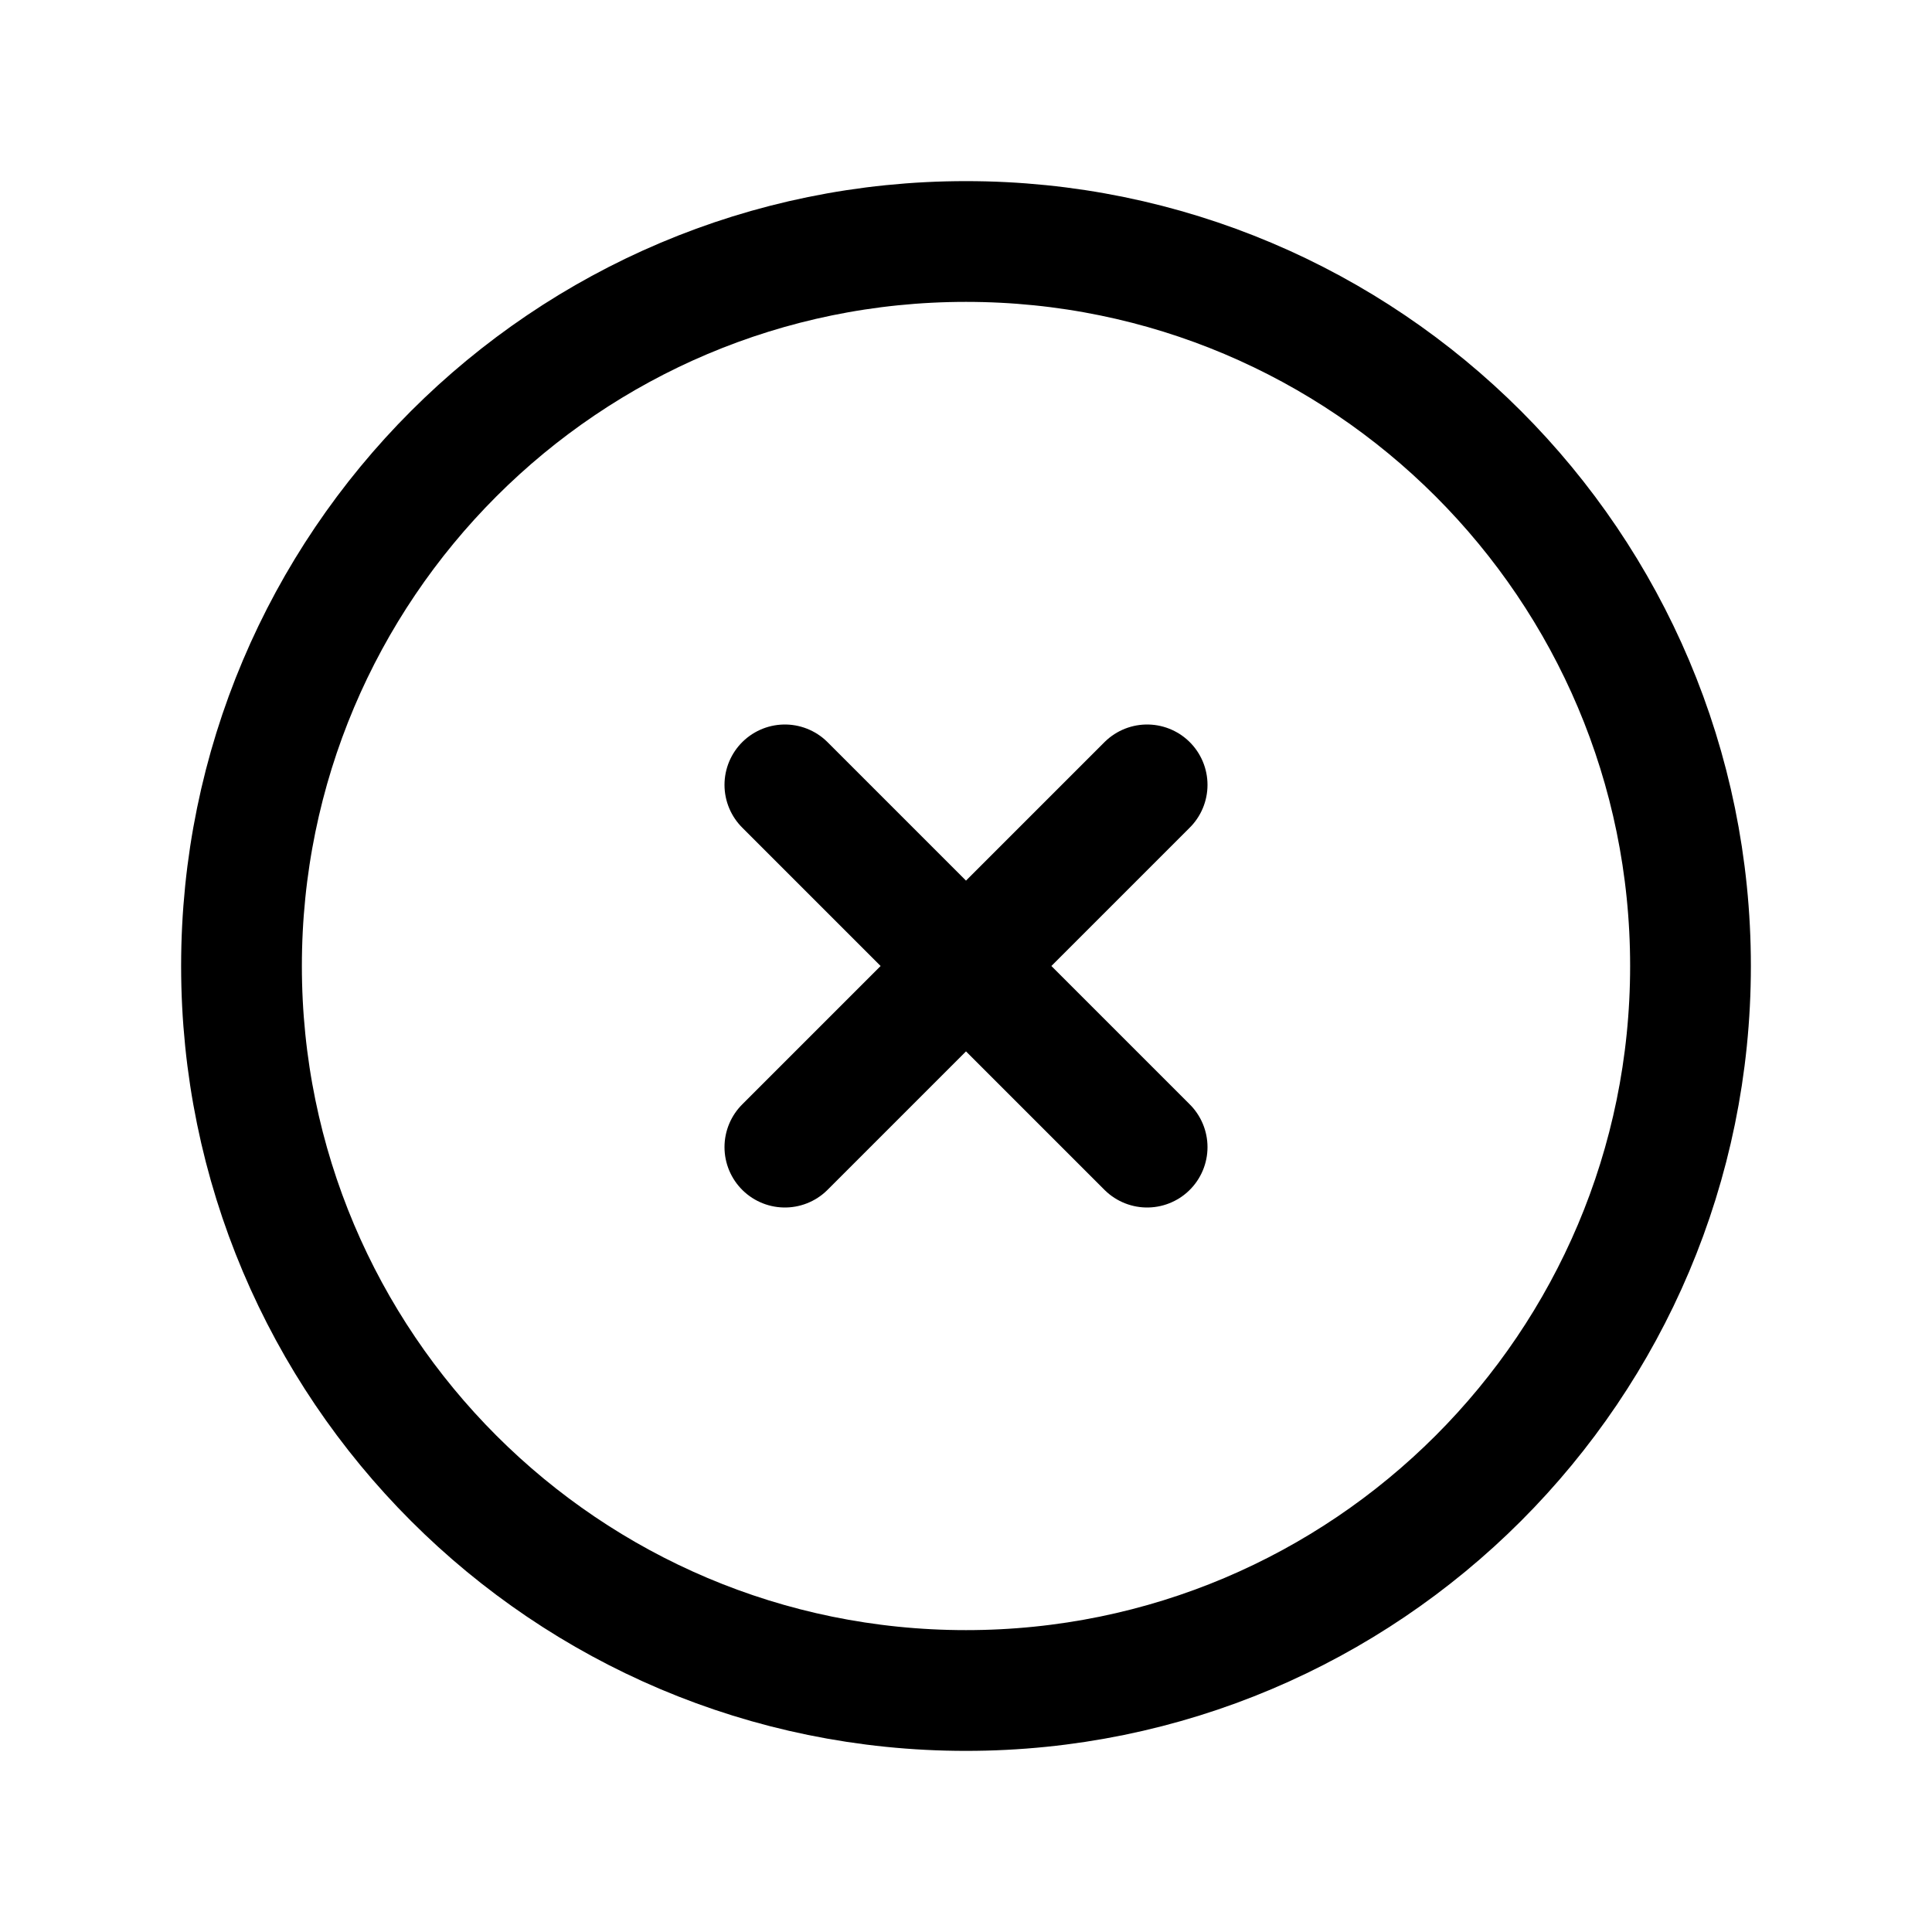
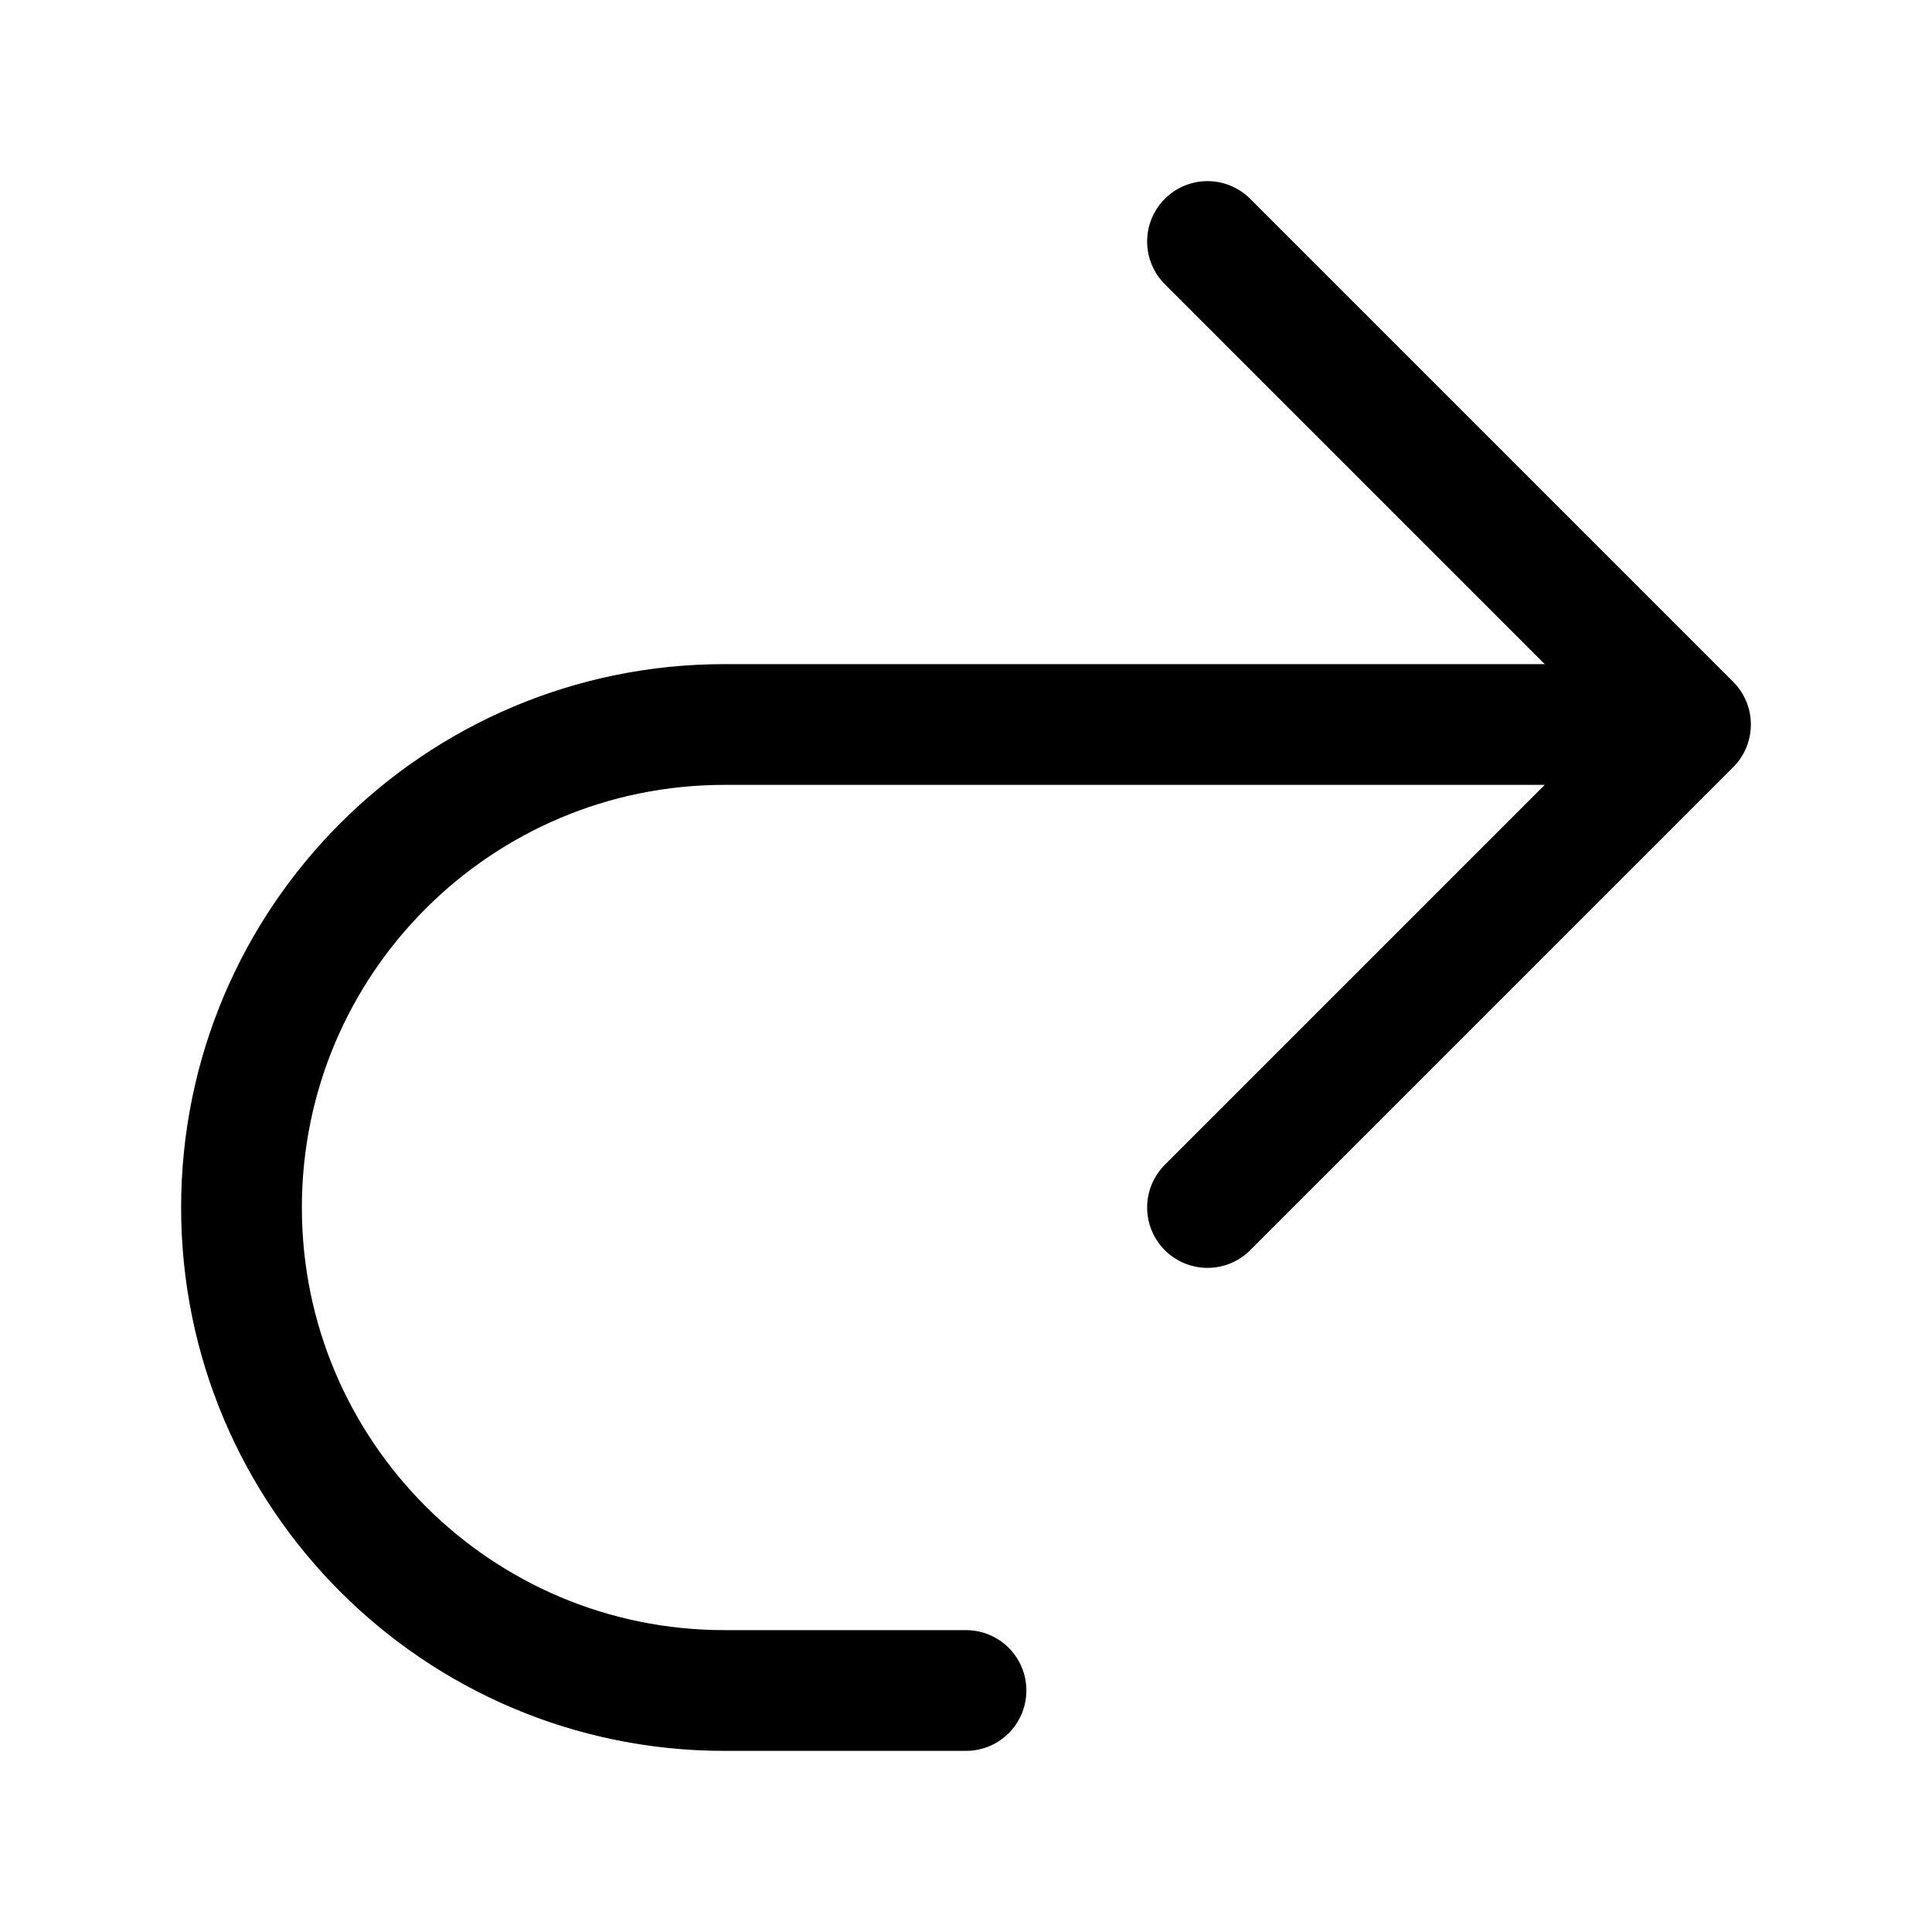
<svg xmlns="http://www.w3.org/2000/svg" fill="none" viewBox="0 0 24 24" stroke-width="1.5" stroke="currentColor" class="size-6">
-   <path stroke-linecap="round" stroke-linejoin="round" d="m9.75 9.75 4.5 4.5m0-4.5-4.5 4.5M21 12a9 9 0 1 1-18 0 9 9 0 0 1 18 0Z" />
+   <path stroke-linecap="round" stroke-linejoin="round" d="m15 15 6-6m0 0-6-6m6 6H9a6 6 0 0 0 0 12h3" />
</svg>
